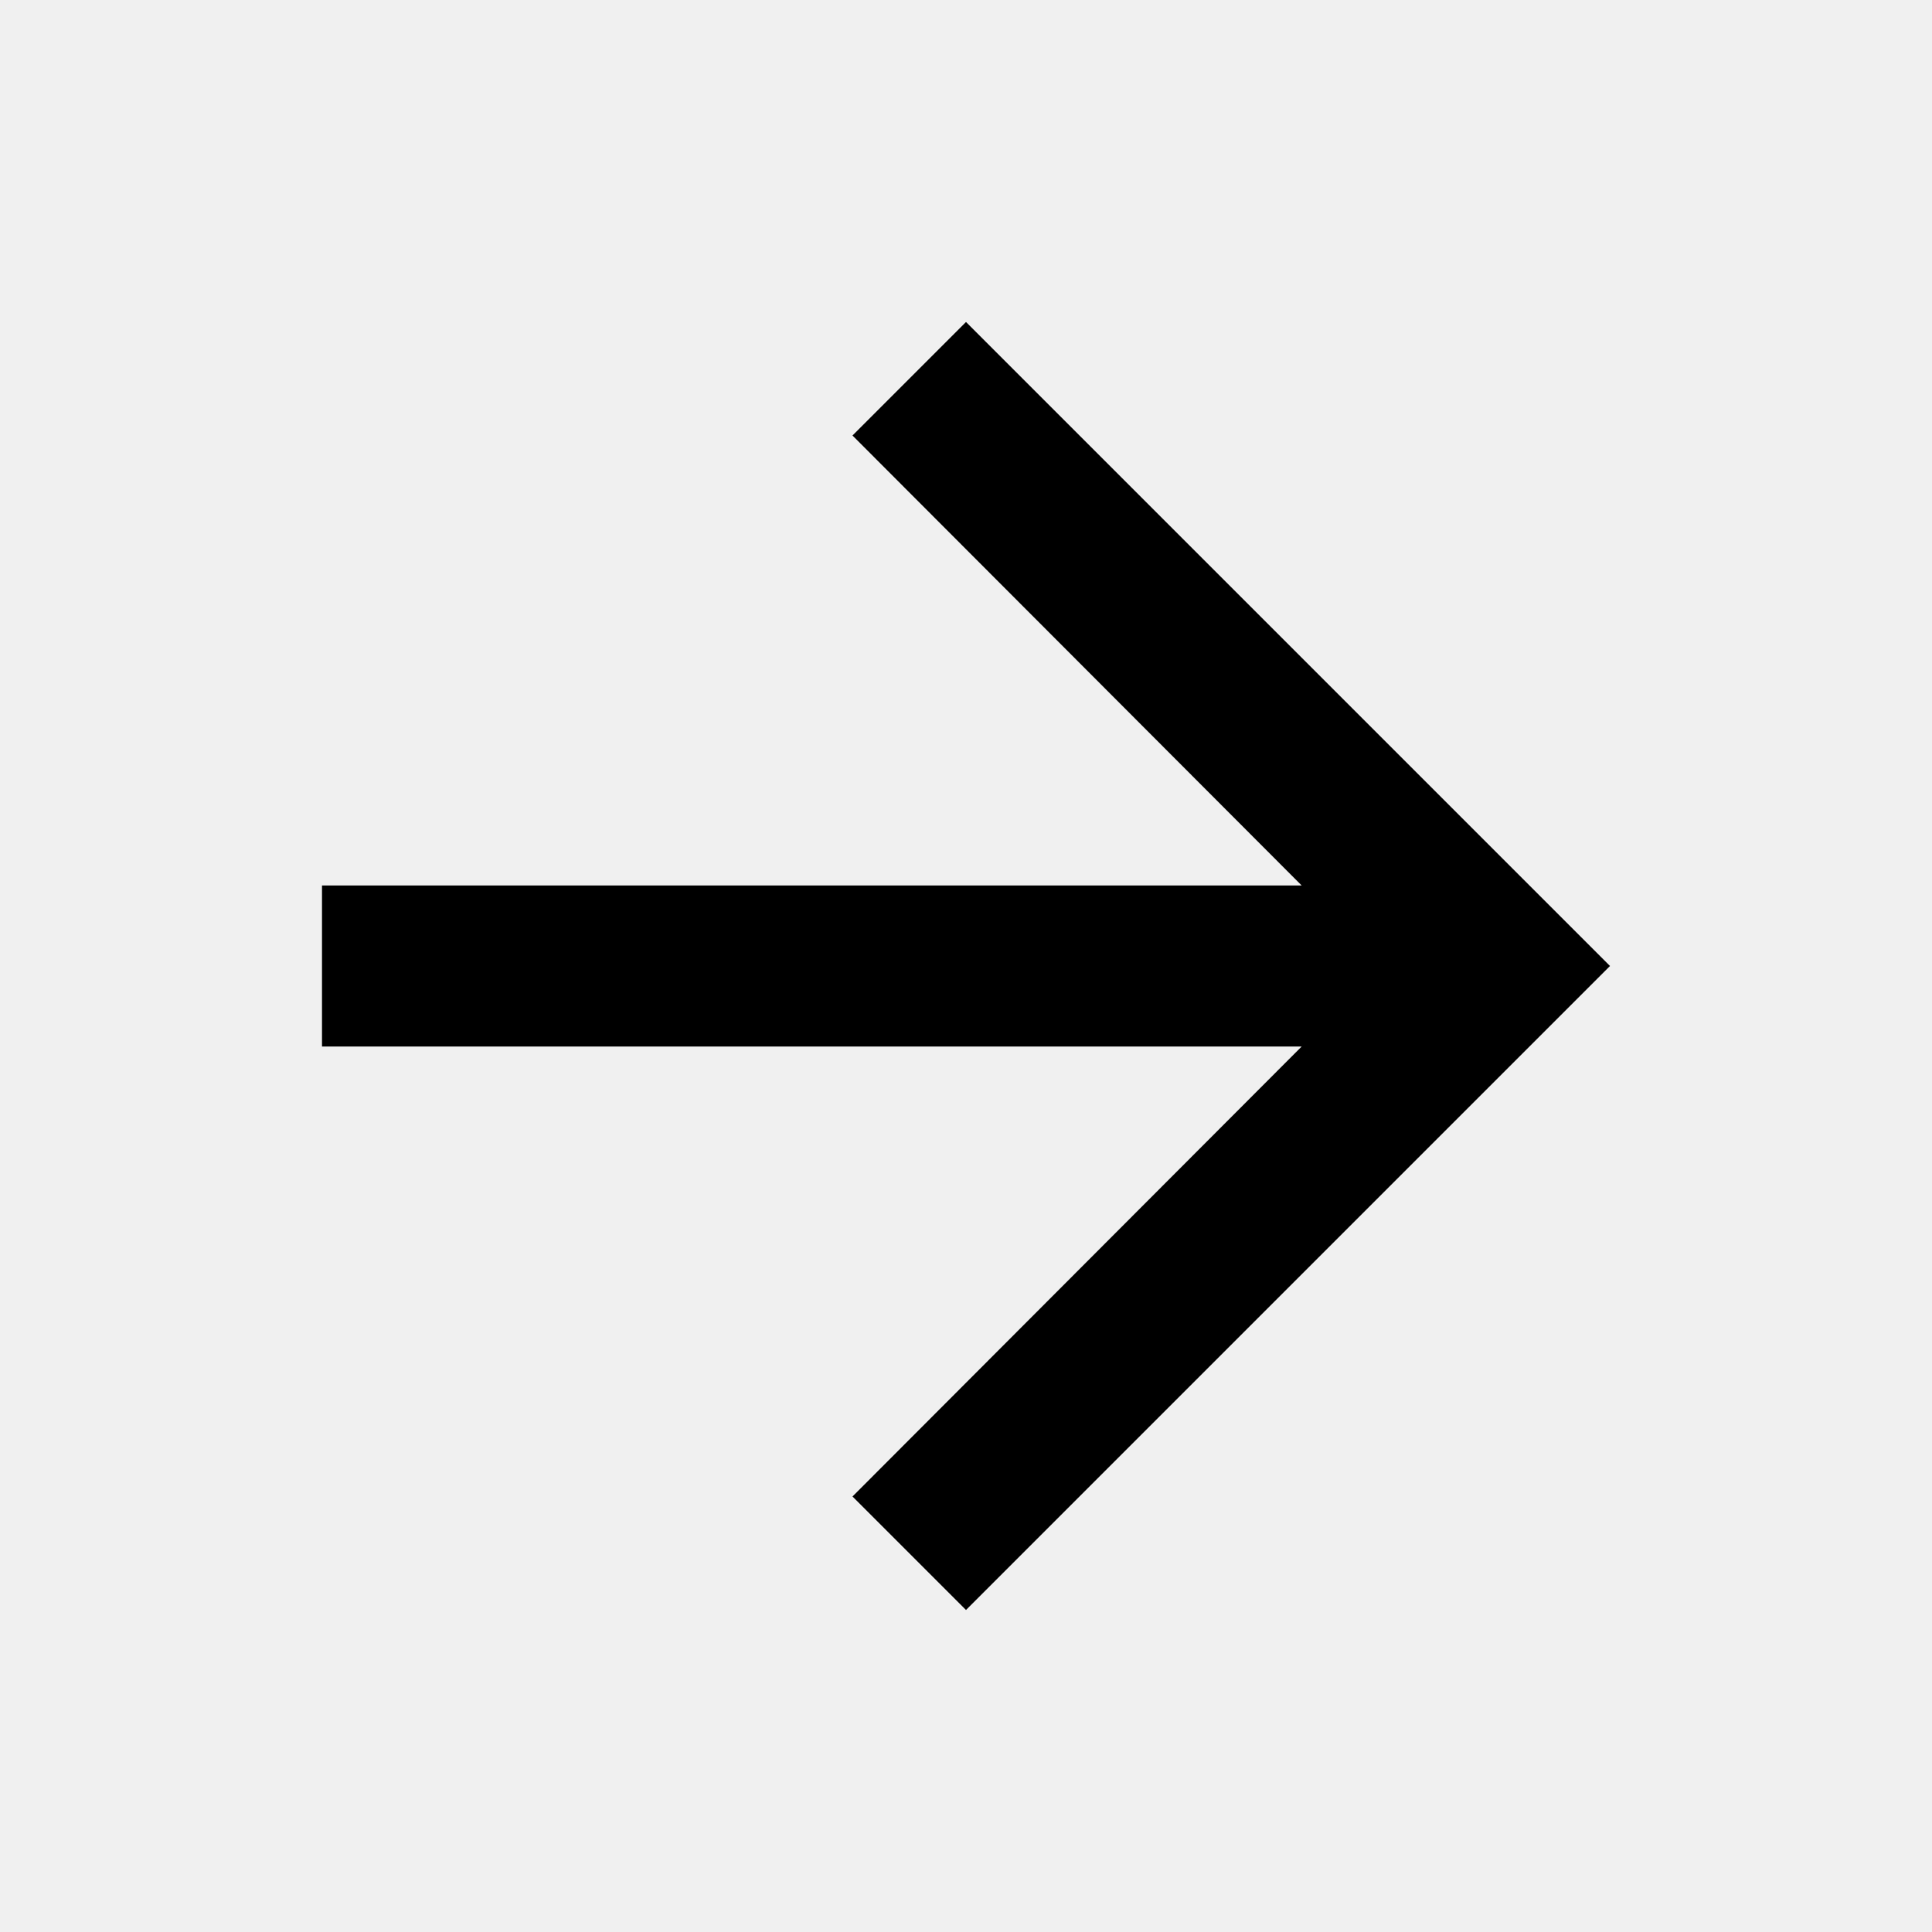
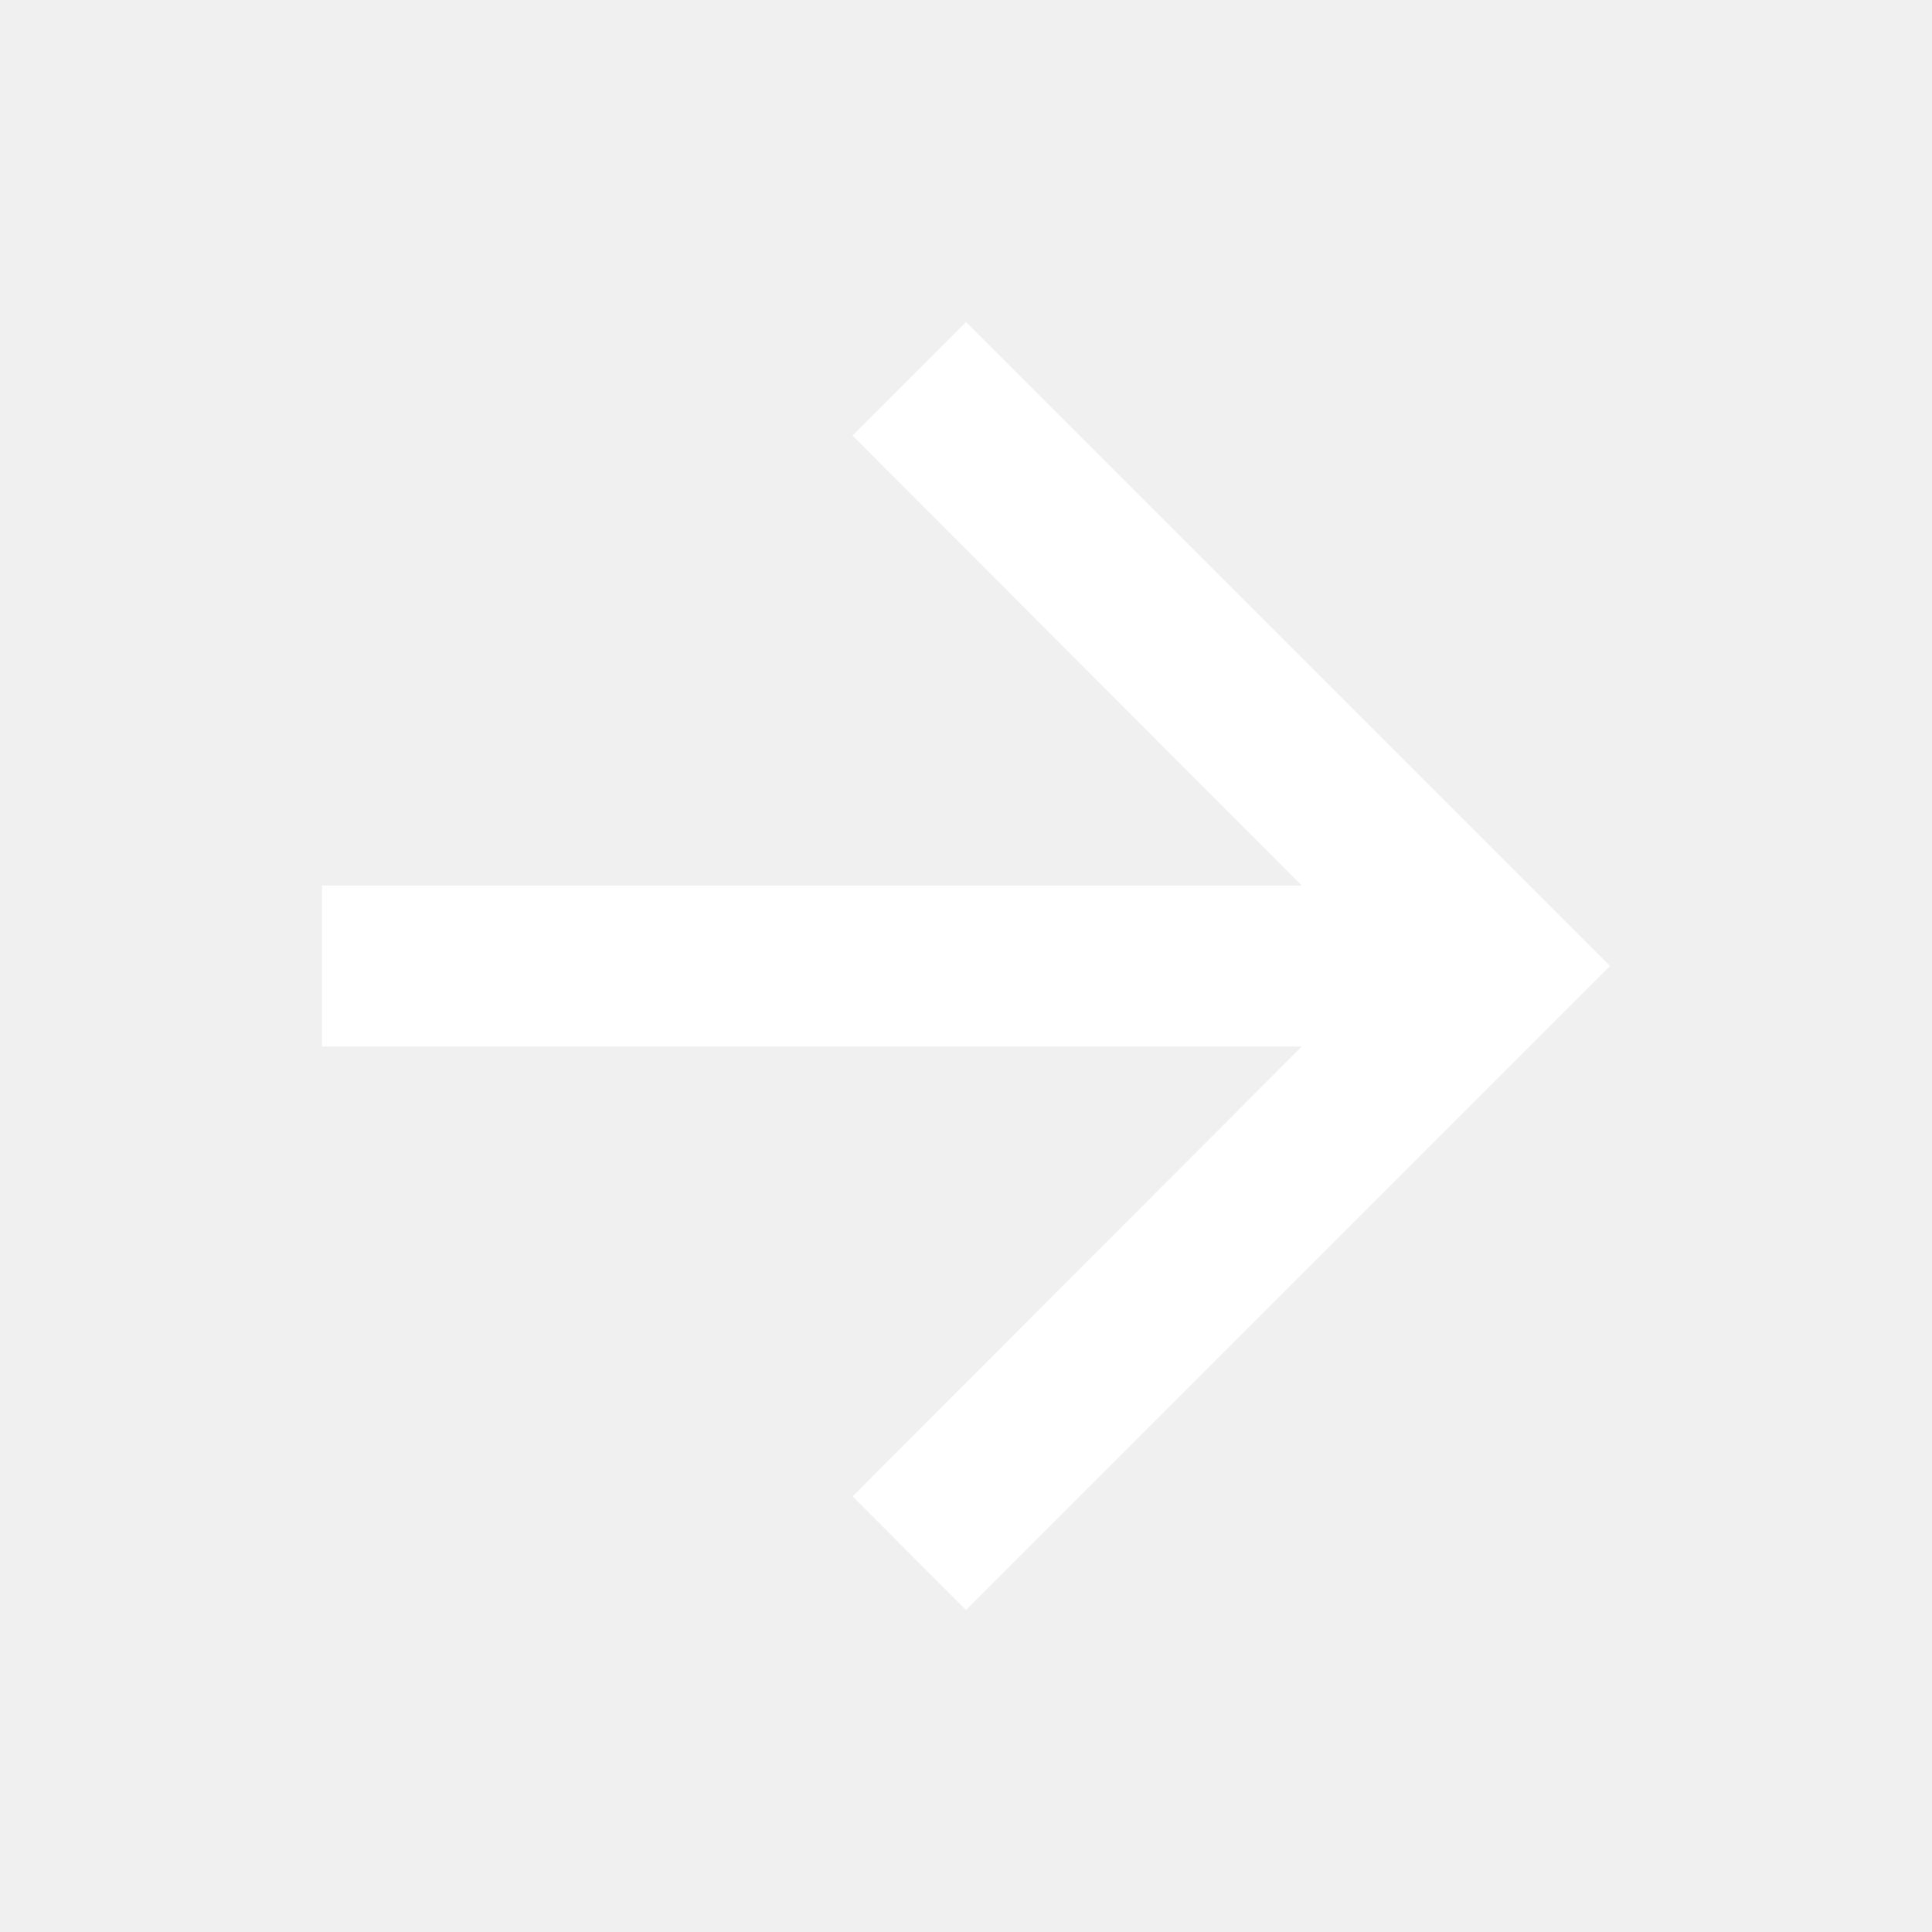
- <svg xmlns="http://www.w3.org/2000/svg" viewBox="0 0 24 24" fill="black" width="18px" height="18px">
-   <path d="M0 0h24v24H0V0z" fill="none" />
-   <path d="M12 4l-1.41 1.41L16.17 11H4v2h12.17l-5.58 5.59L12 20l8-8-8-8z" />
+ <svg xmlns="http://www.w3.org/2000/svg" width="100%" height="100%" viewBox="0 0 18 18" version="1.1" xml:space="preserve" style="fill-rule:evenodd;clip-rule:evenodd;stroke-linejoin:round;stroke-miterlimit:2;">
+   <rect x="0" y="0" width="18" height="18" style="fill:none;fill-rule:nonzero;" />
+   <path d="M9,3L7.943,4.058L12.128,8.25L3,8.25L3,9.75L12.128,9.75L7.943,13.942L9,15L15,9L9,3Z" style="fill:white;fill-rule:nonzero;" />
</svg>
